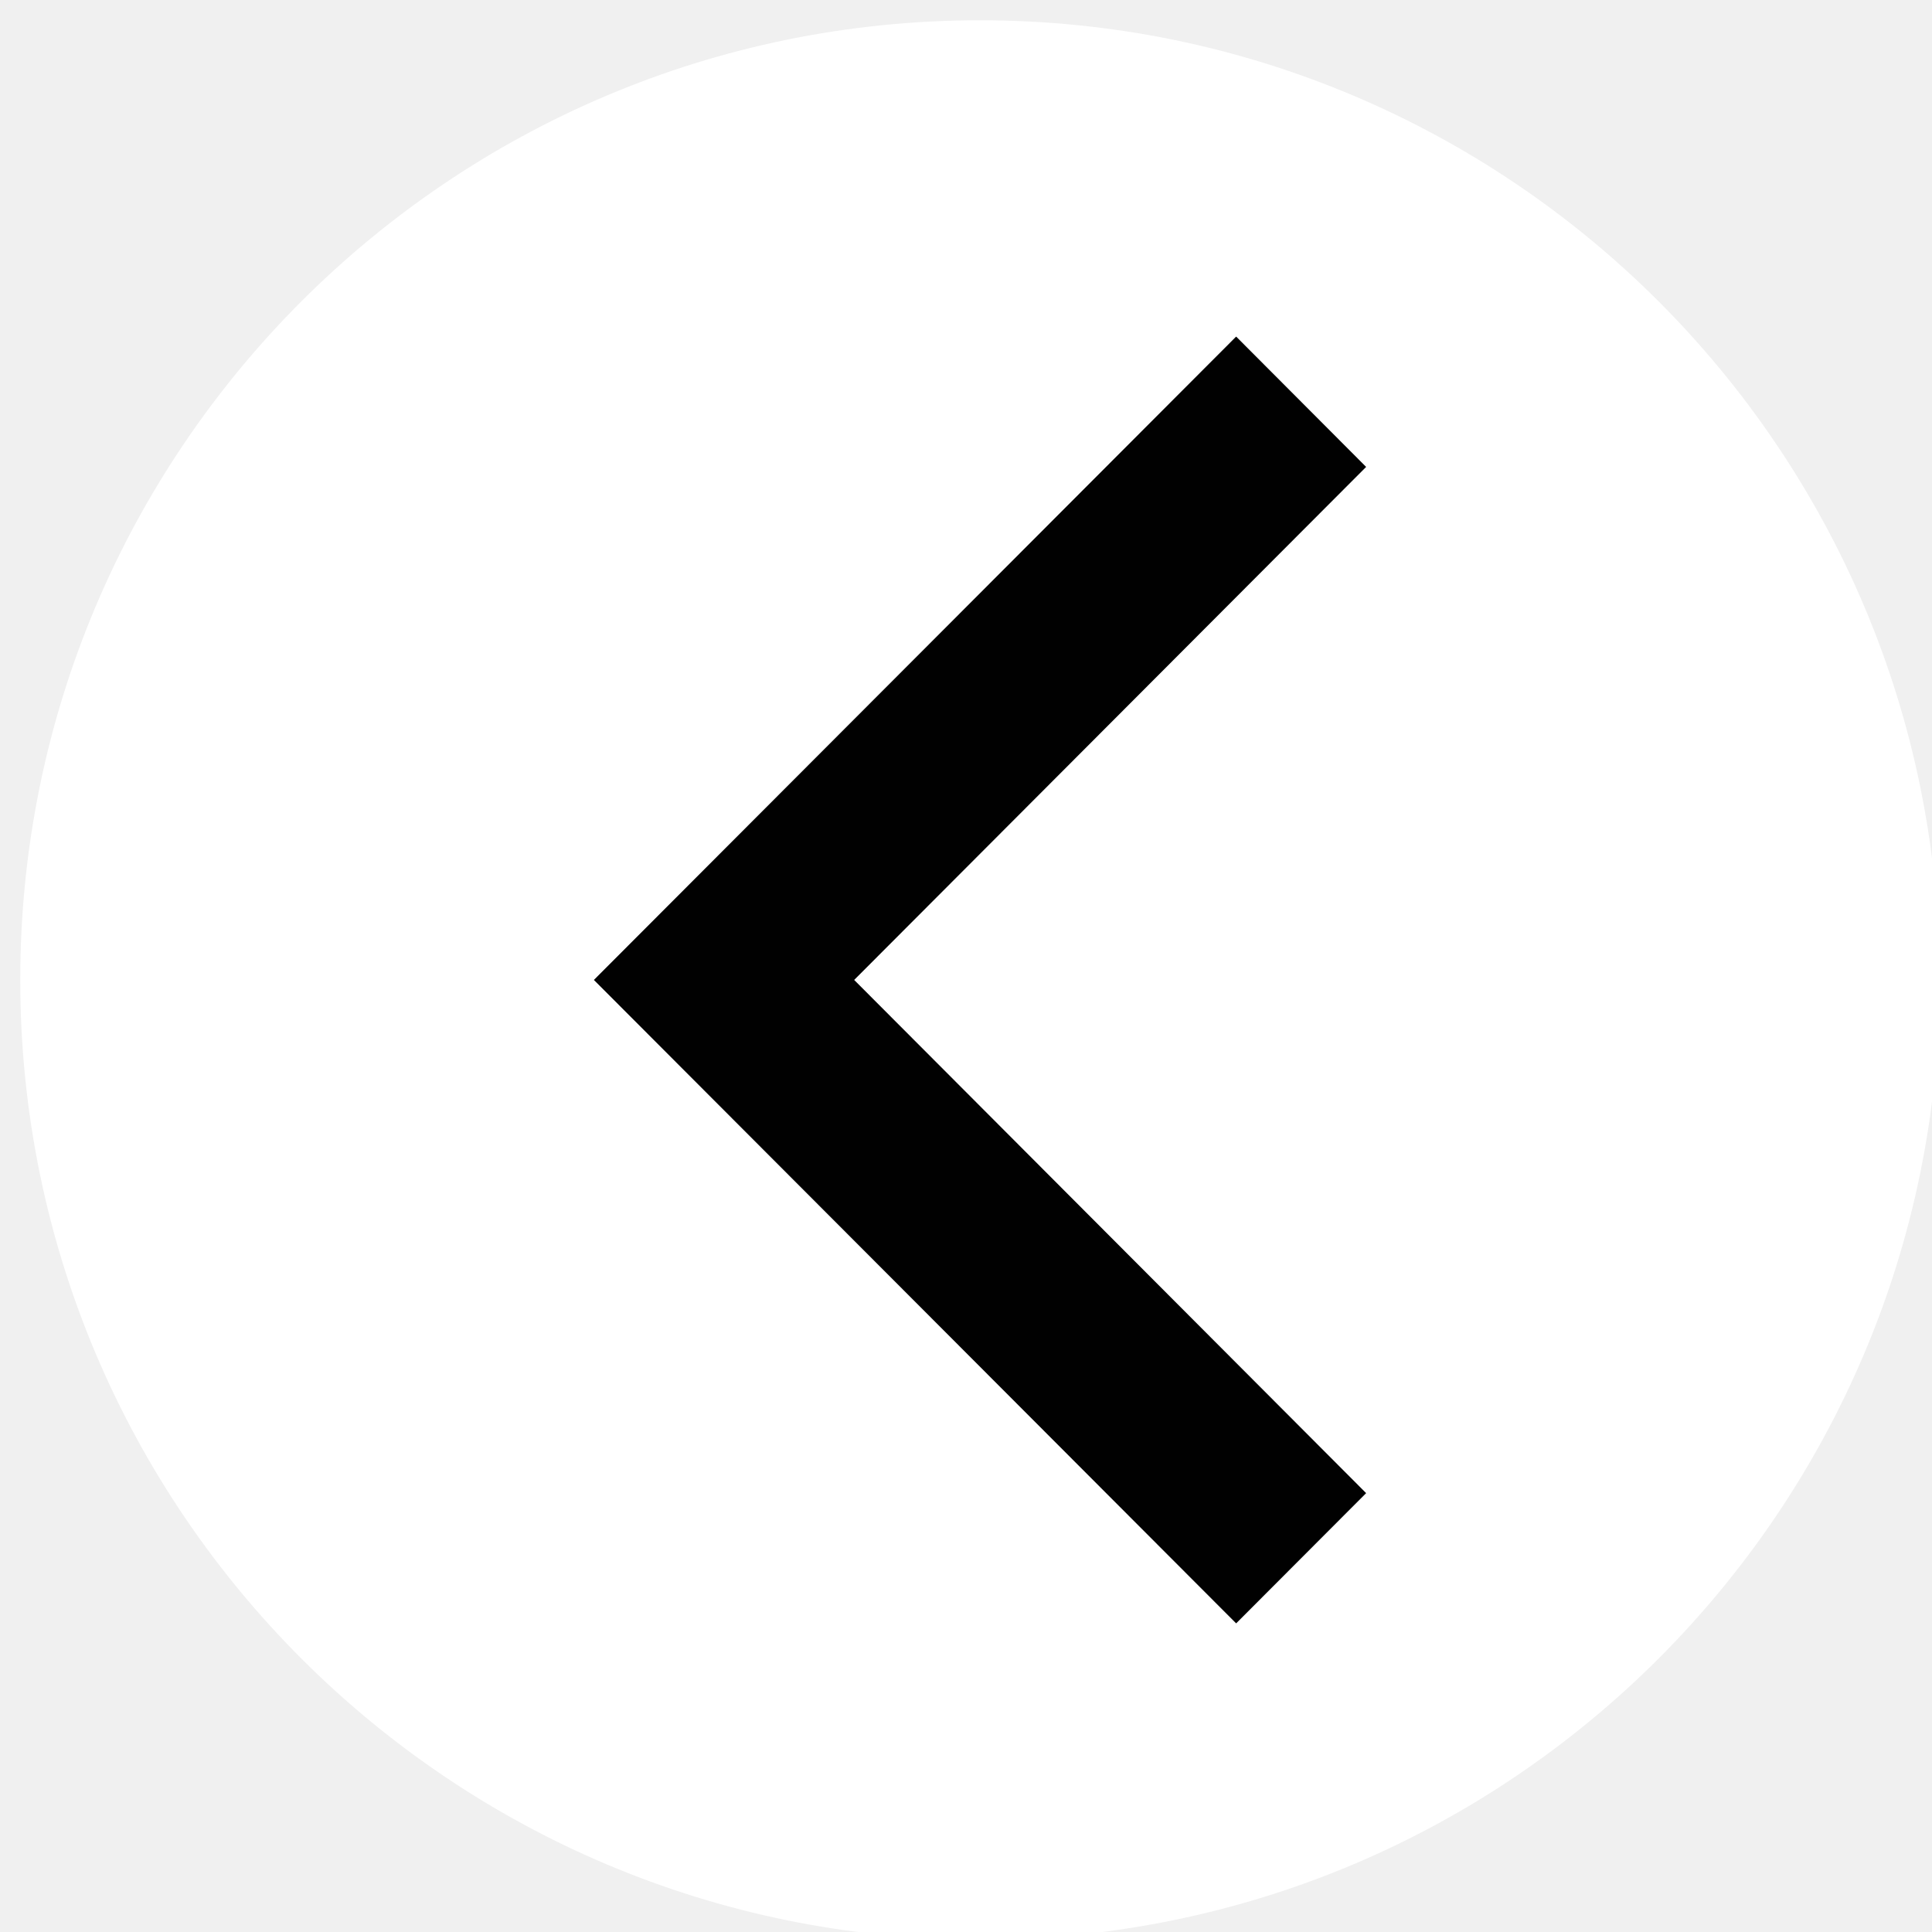
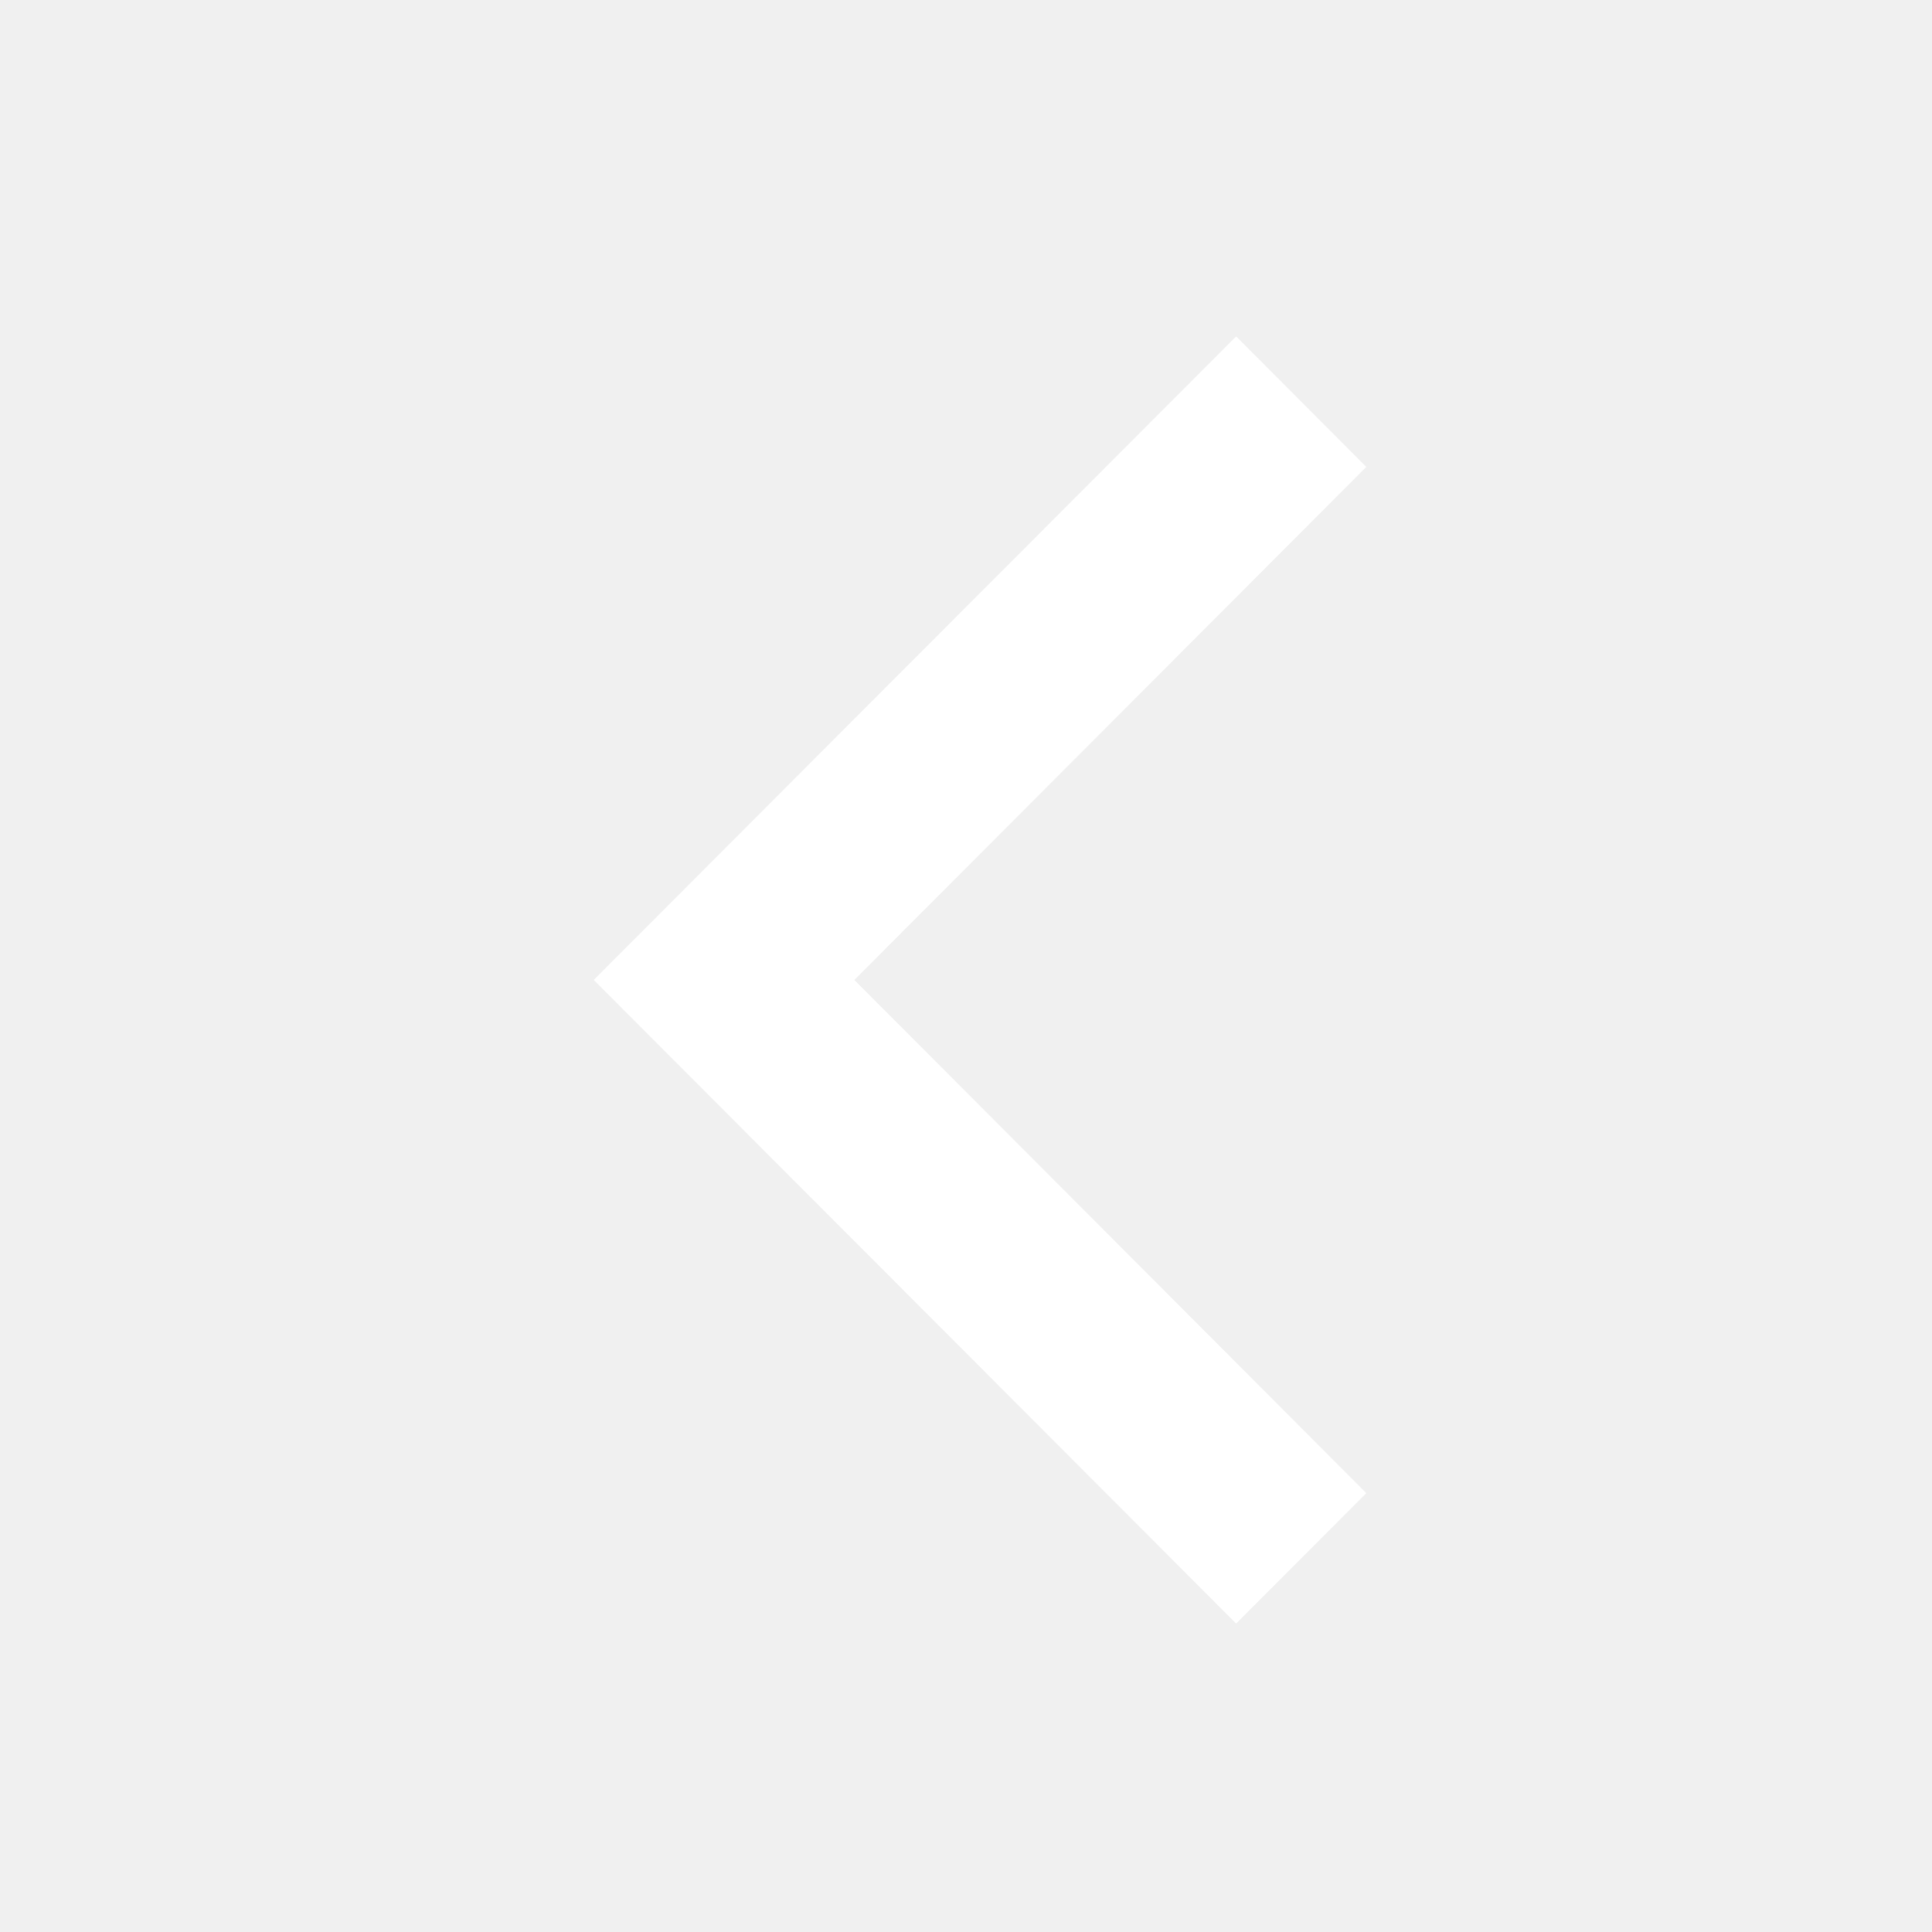
<svg xmlns="http://www.w3.org/2000/svg" version="1.1" id="Calque_1" x="0px" y="0px" width="162.188px" height="162.193px" viewBox="0 0 162.188 162.193" enable-background="new 0 0 162.188 162.193" xml:space="preserve">
  <g>
-     <path fill="#FFFFFF" d="M1.7,82.267c0,44.491,36.075,80.572,80.573,80.572c44.498,0,80.564-36.081,80.564-80.572   S126.771,1.703,82.272,1.703C37.775,1.703,1.7,37.776,1.7,82.267z M49.858,82.267l53.918-54.01l10.91,10.941L71.708,82.267   l42.979,43.083l-10.91,10.934L49.858,82.267z" />
-     <polygon fill="#010101" points="114.687,39.198 71.708,82.267 114.687,125.35 103.776,136.283 49.858,82.267 103.776,28.257  " />
+     <path fill="#FFFFFF" d="M49.858,82.267l53.918-54.011l10.91,10.941L71.708,82.267l42.979,43.083l-10.91,10.934L49.858,82.267z" />
+     <polygon fill="#FFFFFF" points="114.687,39.198 71.708,82.267 114.687,125.35 103.776,136.283 49.858,82.267 103.776,28.257  " />
  </g>
</svg>
